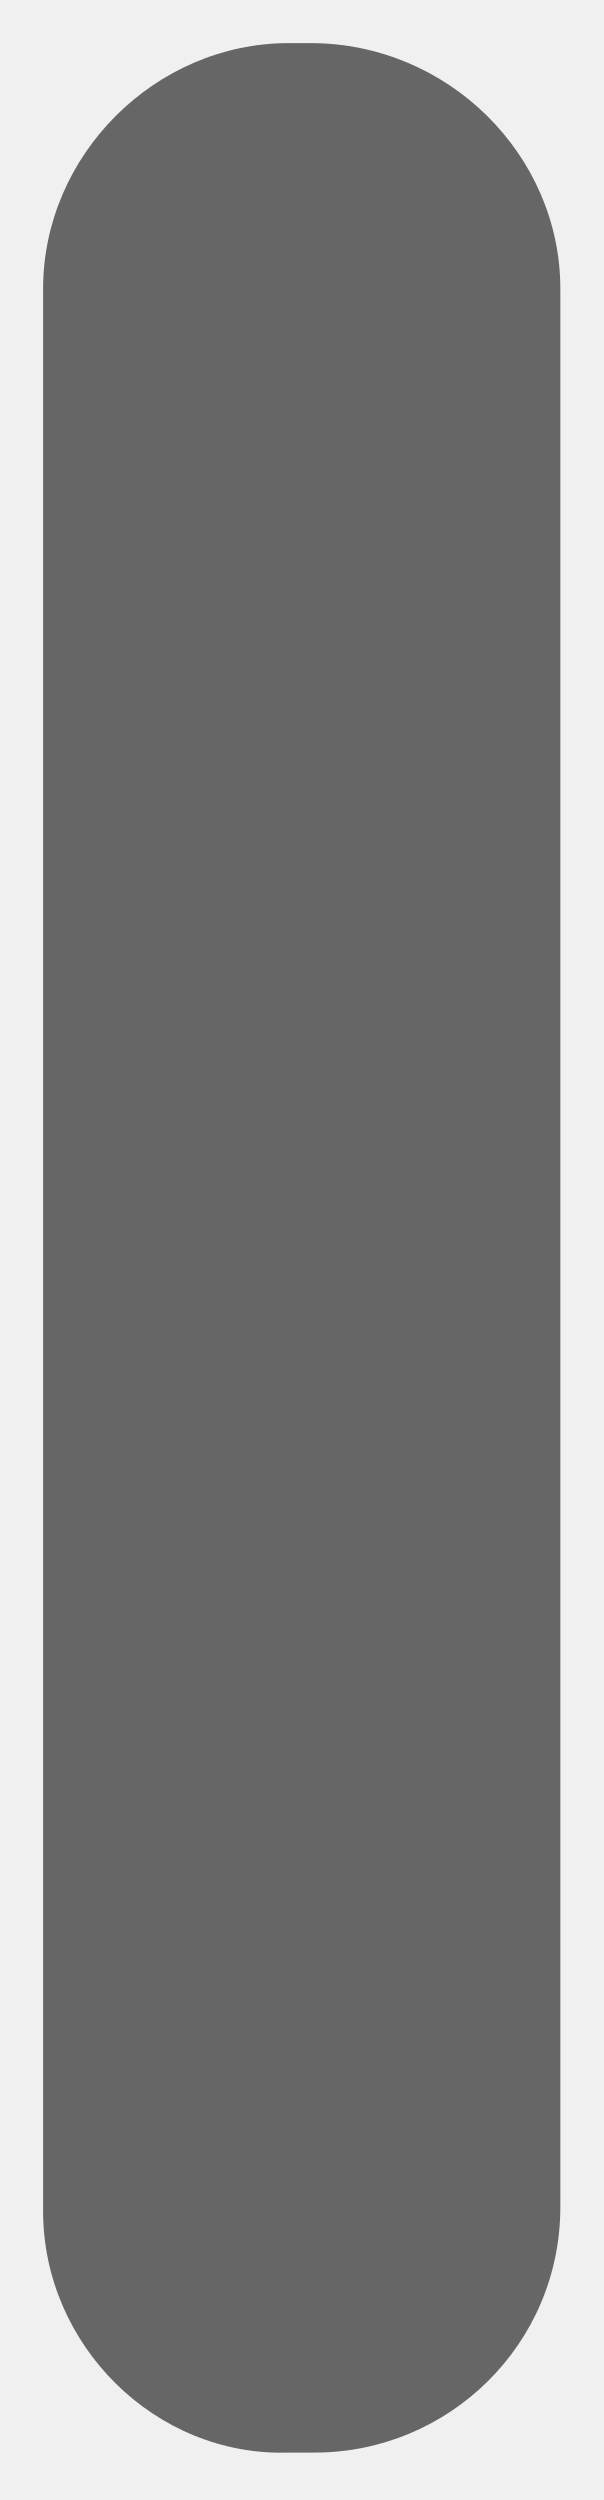
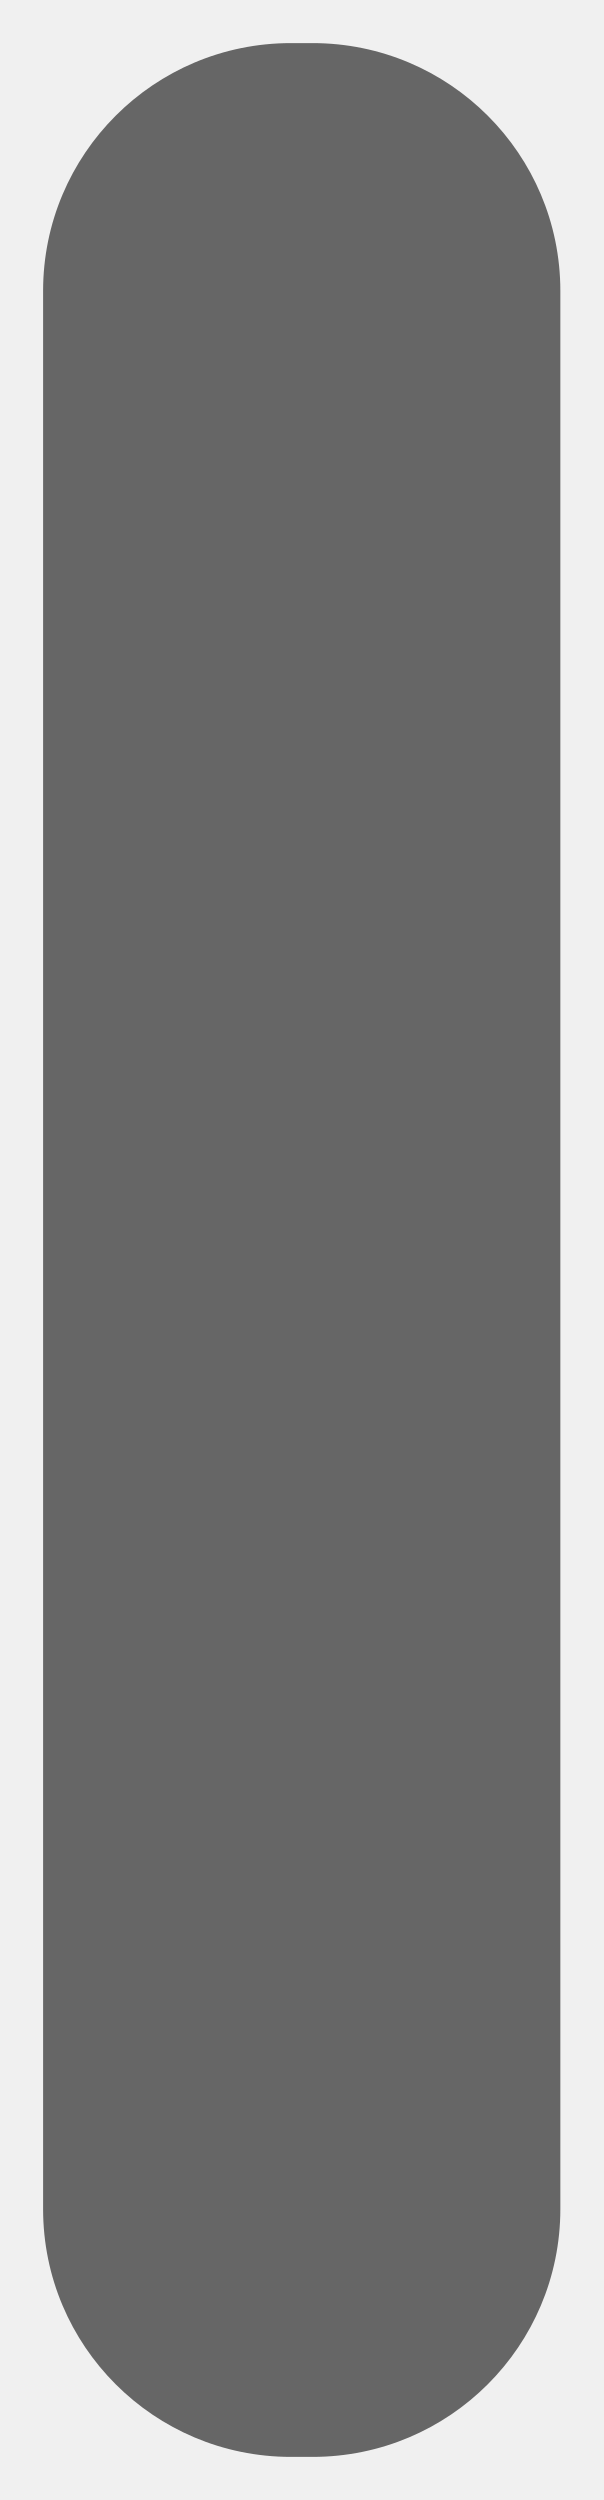
- <svg xmlns="http://www.w3.org/2000/svg" version="1.1" id="clock" x="0px" y="0px" viewBox="0 0 14 58" style="enable-background:new 0 0 14 58;" xml:space="preserve">
-   <style type="text/css">
- 	.st0{fill:#FFFFFF;}
- 	.st1{fill:#FF0D35;}
- 	.st2{fill:#666666;}
- </style>
-   <path class="st0" d="M-221.7-119c-81.7,0-148,66.3-148,148s66.3,148,148,148s148-66.3,148-148S-140-119-221.7-119z M-137.5-26.4  l25.6-14.8c2.8-1.6,6.5-0.7,8.1,2.2c1.6,2.8,0.7,6.5-2.2,8.1l-25.6,14.8c-2.8,1.6-6.5,0.7-8.1-2.2  C-141.3-21.1-140.3-24.8-137.5-26.4z M-227.6-101.2c0-3.3,2.7-5.9,5.9-5.9c3.3,0,5.9,2.7,5.9,5.9v29.6c0,3.3-2.7,5.9-5.9,5.9  c-3.3,0-5.9-2.7-5.9-5.9V-101.2z M-289.8-88.9c2.8-1.6,6.5-0.7,8.1,2.2l14.8,25.6c1.6,2.8,0.7,6.4-2.2,8.1c-2.8,1.6-6.5,0.7-8.1-2.2  l-14.8-25.6C-293.6-83.7-292.6-87.3-289.8-88.9z M-357.9,29c0-3.3,2.7-5.9,5.9-5.9l29.6,0c3.3,0,5.9,2.6,5.9,5.9  c0,3.3-2.7,5.9-5.9,5.9l-29.6,0C-355.2,34.9-357.9,32.3-357.9,29z M-305.9,84.4l-25.6,14.8c-2.8,1.6-6.5,0.7-8.1-2.2  c-1.6-2.8-0.7-6.5,2.2-8.1l25.6-14.8c2.8-1.6,6.5-0.7,8.1,2.2C-302.1,79.2-303.1,82.8-305.9,84.4z M-303.7-18.4  c-1.6,2.8-5.3,3.8-8.1,2.2L-337.4-31c-2.8-1.6-3.8-5.3-2.2-8.1c1.6-2.8,5.3-3.8,8.1-2.2l25.6,14.8  C-303.1-24.8-302.1-21.2-303.7-18.4z M-266.9,119.1l-14.8,25.6c-1.6,2.8-5.3,3.8-8.1,2.2c-2.8-1.6-3.8-5.3-2.2-8.1l14.8-25.6  c1.6-2.8,5.3-3.8,8.1-2.2C-266.2,112.7-265.3,116.3-266.9,119.1z M-215.8,159.2c0,3.3-2.7,5.9-5.9,5.9c-3.3,0-5.9-2.7-5.9-5.9  l0-29.6c0-3.3,2.6-5.9,5.9-5.9c3.3,0,5.9,2.7,5.9,5.9L-215.8,159.2z M-153.7,146.9c-2.8,1.6-6.5,0.7-8.1-2.2l-14.8-25.6  c-1.6-2.8-0.7-6.5,2.2-8.1c2.8-1.6,6.5-0.7,8.1,2.2l14.8,25.6C-149.9,141.7-150.8,145.3-153.7,146.9z M-151.4-80.8l-14.8,25.6  c-1.6,2.8-5.3,3.8-8.1,2.2c-2.8-1.6-3.8-5.3-2.2-8.1l14.8-25.6c1.6-2.8,5.3-3.8,8.1-2.2C-150.7-87.2-149.8-83.6-151.4-80.8z   M-103.8,97.1c-1.6,2.8-5.3,3.8-8.1,2.2l-25.6-14.8c-2.8-1.6-3.8-5.3-2.2-8.1c1.6-2.8,5.3-3.8,8.1-2.2L-106,89  C-103.1,90.7-102.2,94.3-103.8,97.1z M-91.5,35l-29.6,0c-3.3,0-5.9-2.6-5.9-5.9c0-3.3,2.7-5.9,5.9-5.9l29.6,0c3.3,0,5.9,2.7,5.9,5.9  C-85.5,32.3-88.2,35-91.5,35z" />
-   <path class="st1" d="M53-7.3v72.5c0,3.2-2.6,5.7-5.7,5.7h-0.5c-3.2,0-5.7-2.6-5.7-5.7V-7.3c0-3.2,2.6-5.7,5.7-5.7h0.5  C50.4-13,53-10.4,53-7.3z" />
-   <path class="st2" d="M13,6.7v44.5c0,3.2-2.6,5.7-5.7,5.7H6.7C3.6,57,1,54.4,1,51.3V6.7C1,3.6,3.6,1,6.7,1h0.5C10.4,1,13,3.6,13,6.7z  " />
-   <circle cx="-32.4" cy="29" r="13" />
+ <svg xmlns="http://www.w3.org/2000/svg" id="clock" viewBox="0 0 14 58">
+   <defs>
+     <style>.cls-1{fill:#666;}</style>
+   </defs>
+   <rect class="cls-1" x="-21" y="23" width="56" height="12" rx="5.75" ry="5.75" transform="translate(-22 36) rotate(-90)" />
</svg>
